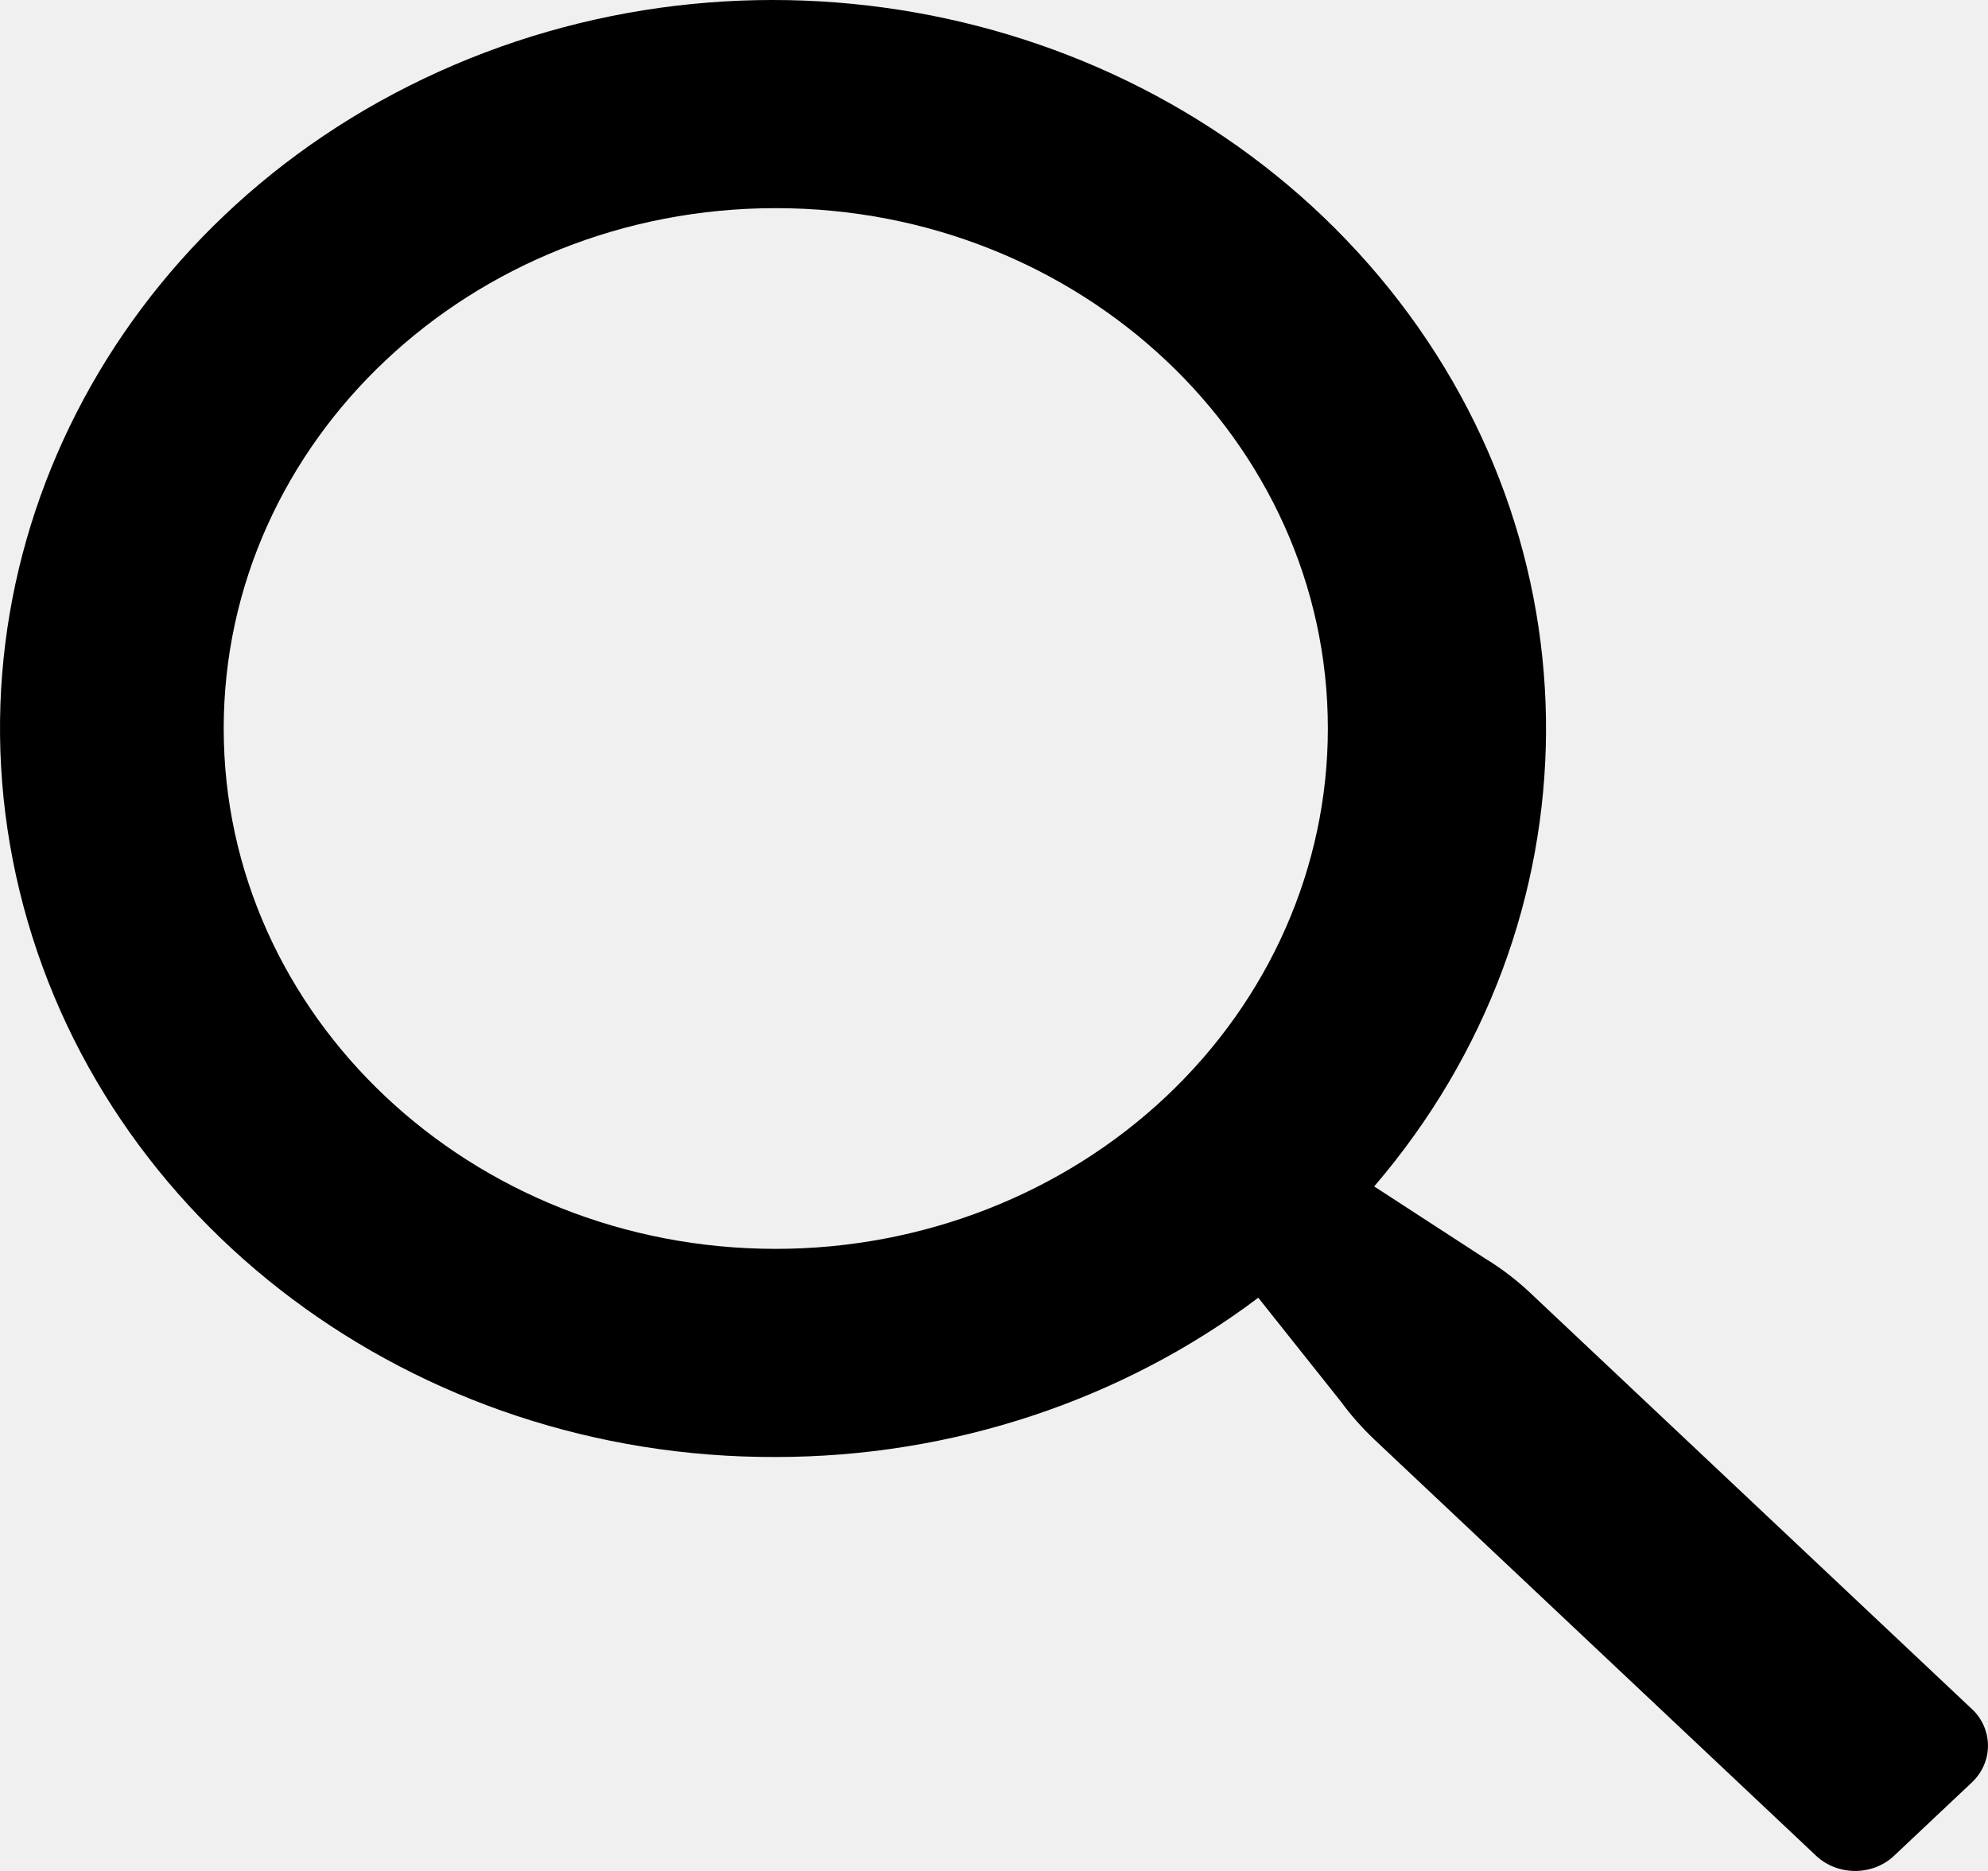
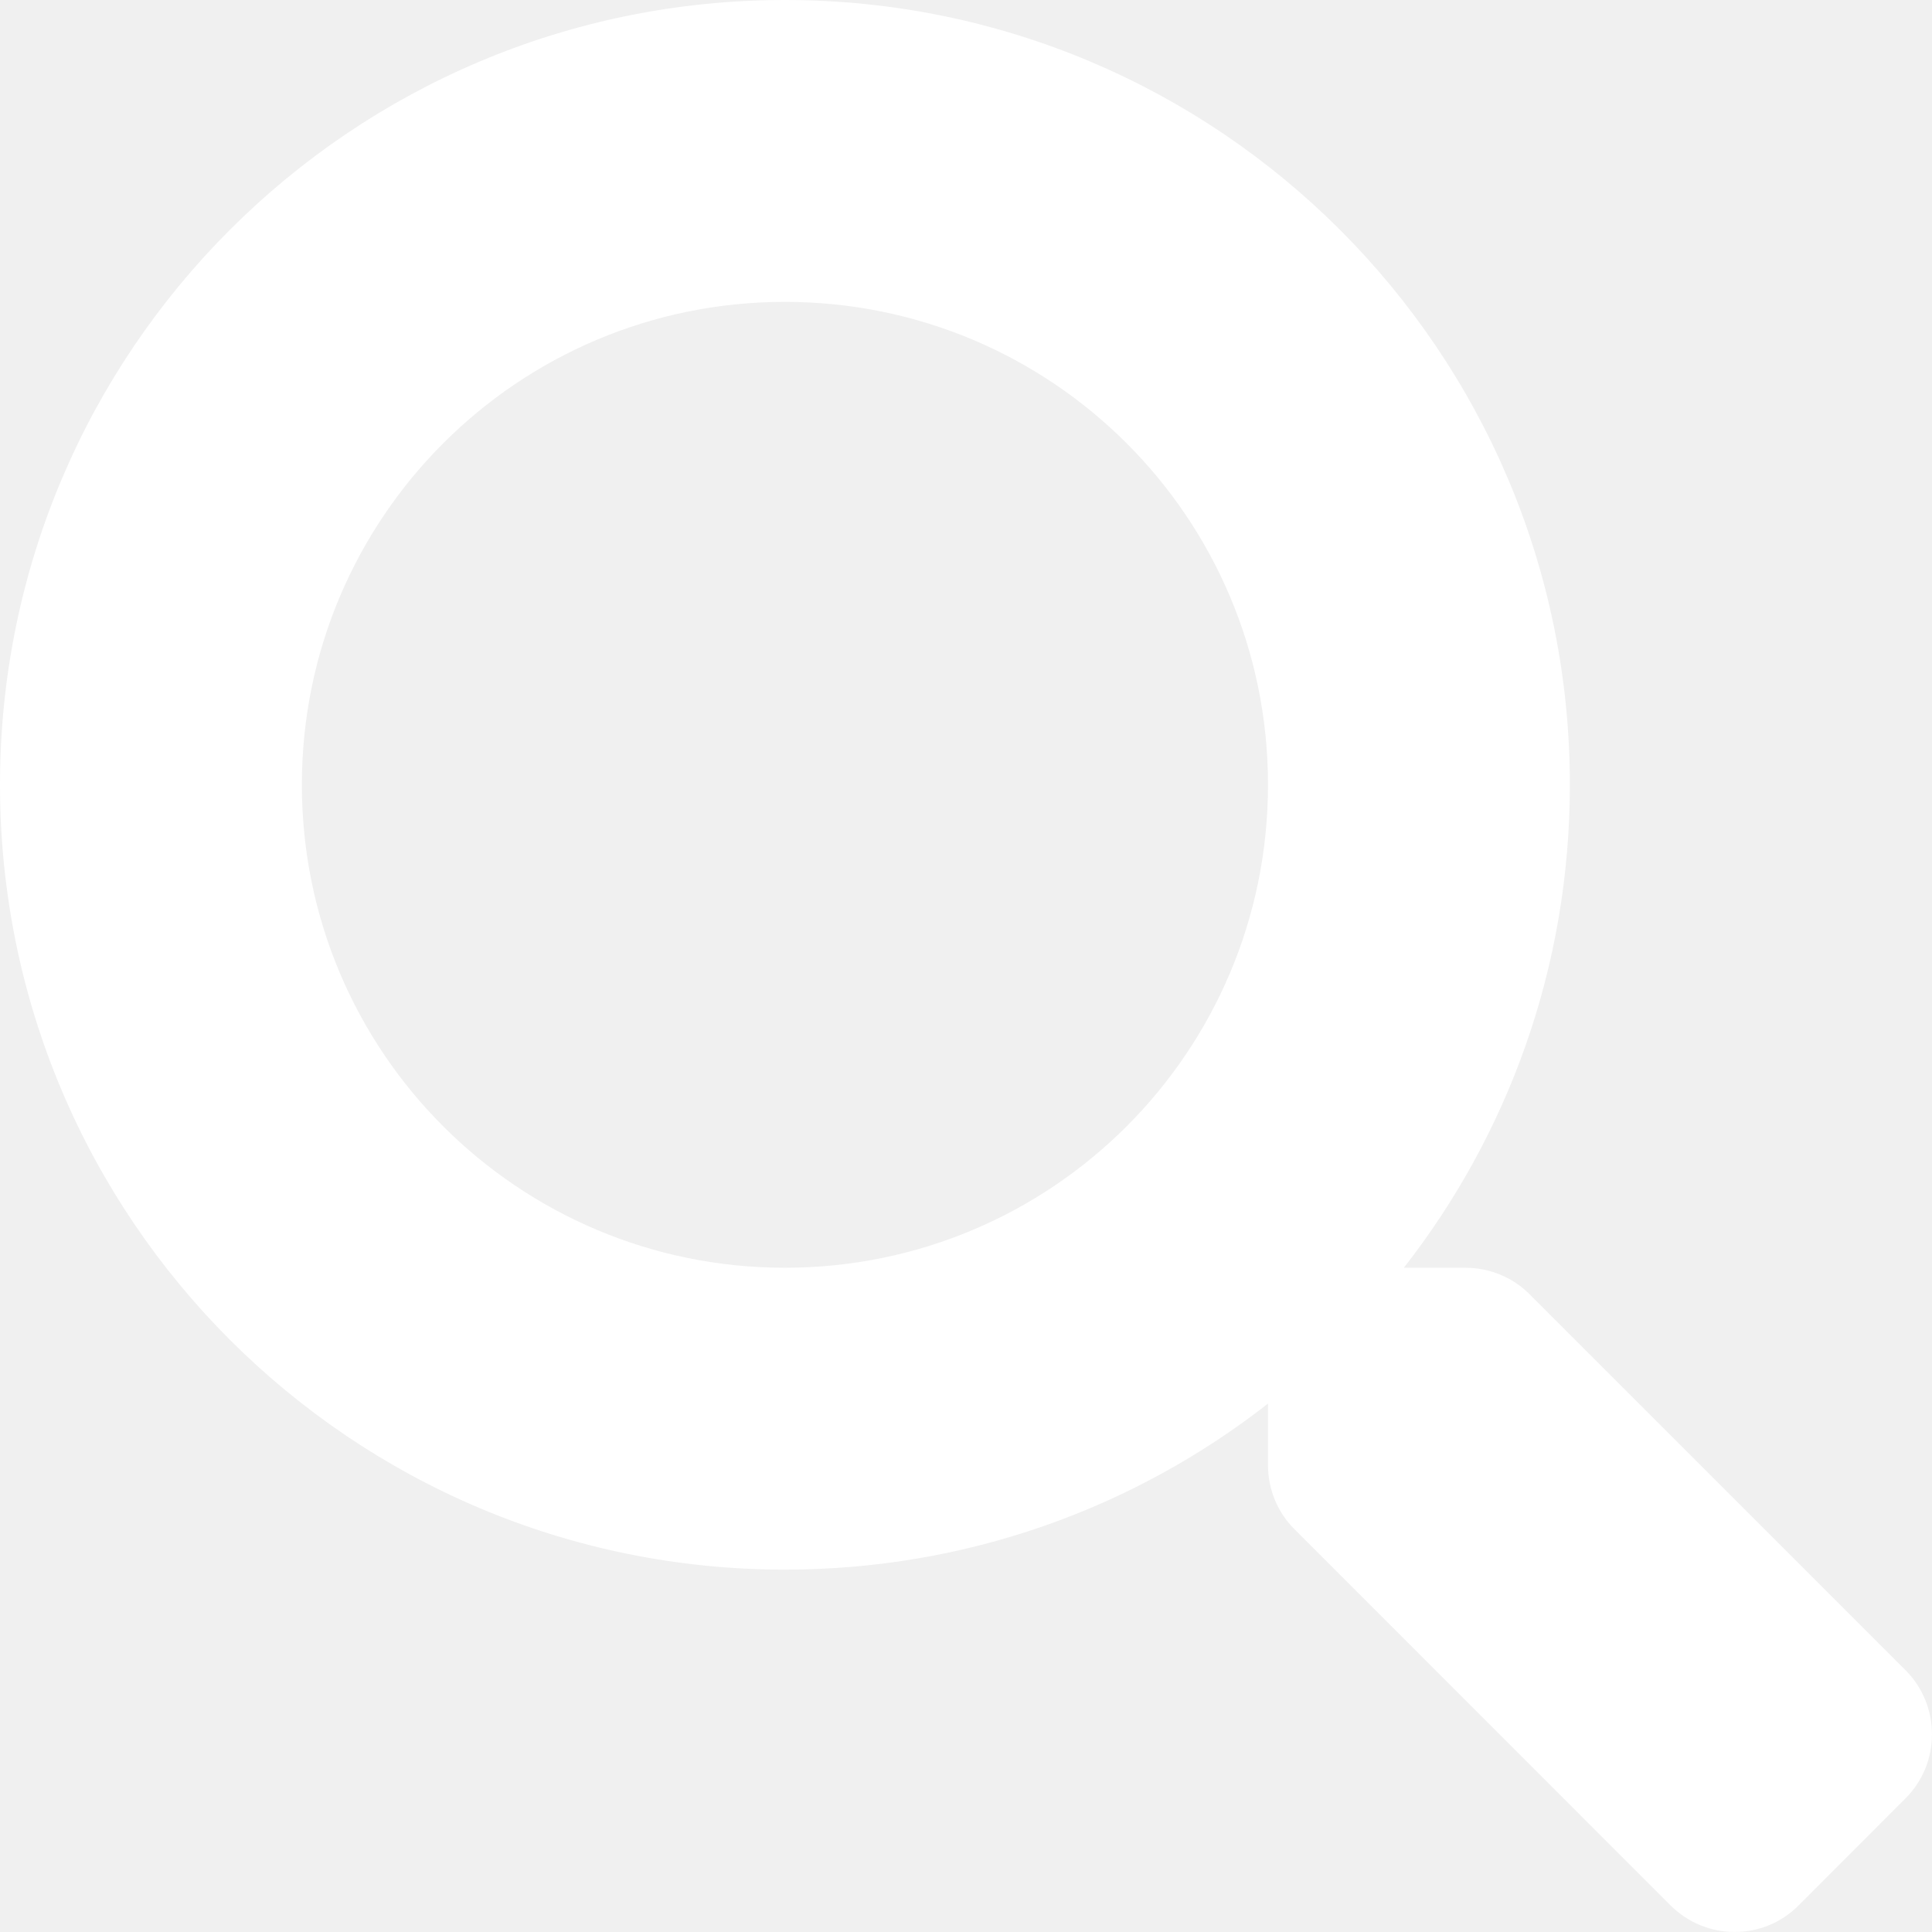
- <svg xmlns="http://www.w3.org/2000/svg" width="17" height="16" viewBox="0 0 17 16" fill="none">
-   <path fill-rule="evenodd" clip-rule="evenodd" d="M13.102 11.072L16.879 14.631C17.047 14.808 17.039 15.078 16.86 15.245L16.199 15.868C16.11 15.953 15.99 16 15.864 16C15.738 16 15.617 15.953 15.528 15.868L11.751 12.309C11.647 12.21 11.552 12.103 11.468 11.988L10.76 11.098C9.588 11.98 8.133 12.46 6.633 12.46C3.543 12.47 0.858 10.461 0.168 7.622C-0.523 4.784 0.966 1.873 3.752 0.613C6.538 -0.646 9.878 0.081 11.795 2.366C13.712 4.65 13.694 7.881 11.751 10.146L12.696 10.76C12.843 10.849 12.979 10.954 13.102 11.072ZM1.913 6.23C1.913 8.688 4.026 10.68 6.634 10.68C7.886 10.68 9.087 10.211 9.972 9.377C10.858 8.542 11.355 7.41 11.355 6.23C11.355 3.773 9.241 1.78 6.634 1.78C4.026 1.78 1.913 3.773 1.913 6.23Z" fill="black" />
+ <svg xmlns="http://www.w3.org/2000/svg" width="16" height="16" viewBox="0 0 16 16" fill="none">
+   <g clip-path="url(#clip0_2_495)">
+     <path d="M15.782 13.833L12.667 10.718C12.526 10.577 12.335 10.499 12.135 10.499H11.626C12.488 9.396 13.001 8.009 13.001 6.499C13.001 2.909 10.091 0 6.5 0C2.91 0 0 2.909 0 6.499C0 10.09 2.91 12.999 6.5 12.999C8.01 12.999 9.398 12.486 10.501 11.624V12.133C10.501 12.333 10.579 12.524 10.72 12.664L13.835 15.78C14.129 16.073 14.604 16.073 14.895 15.78L15.779 14.895C16.073 14.602 16.073 14.127 15.782 13.833ZM6.5 10.499C4.291 10.499 2.5 8.712 2.5 6.499C2.5 4.29 4.288 2.5 6.5 2.5C8.71 2.5 10.501 4.287 10.501 6.499C10.501 8.709 8.713 10.499 6.5 10.499Z" fill="white" />
+   </g>
+   <defs>
+     <clipPath id="clip0_2_495">
+       <rect width="16" height="16" fill="white" />
+     </clipPath>
+   </defs>
</svg>
